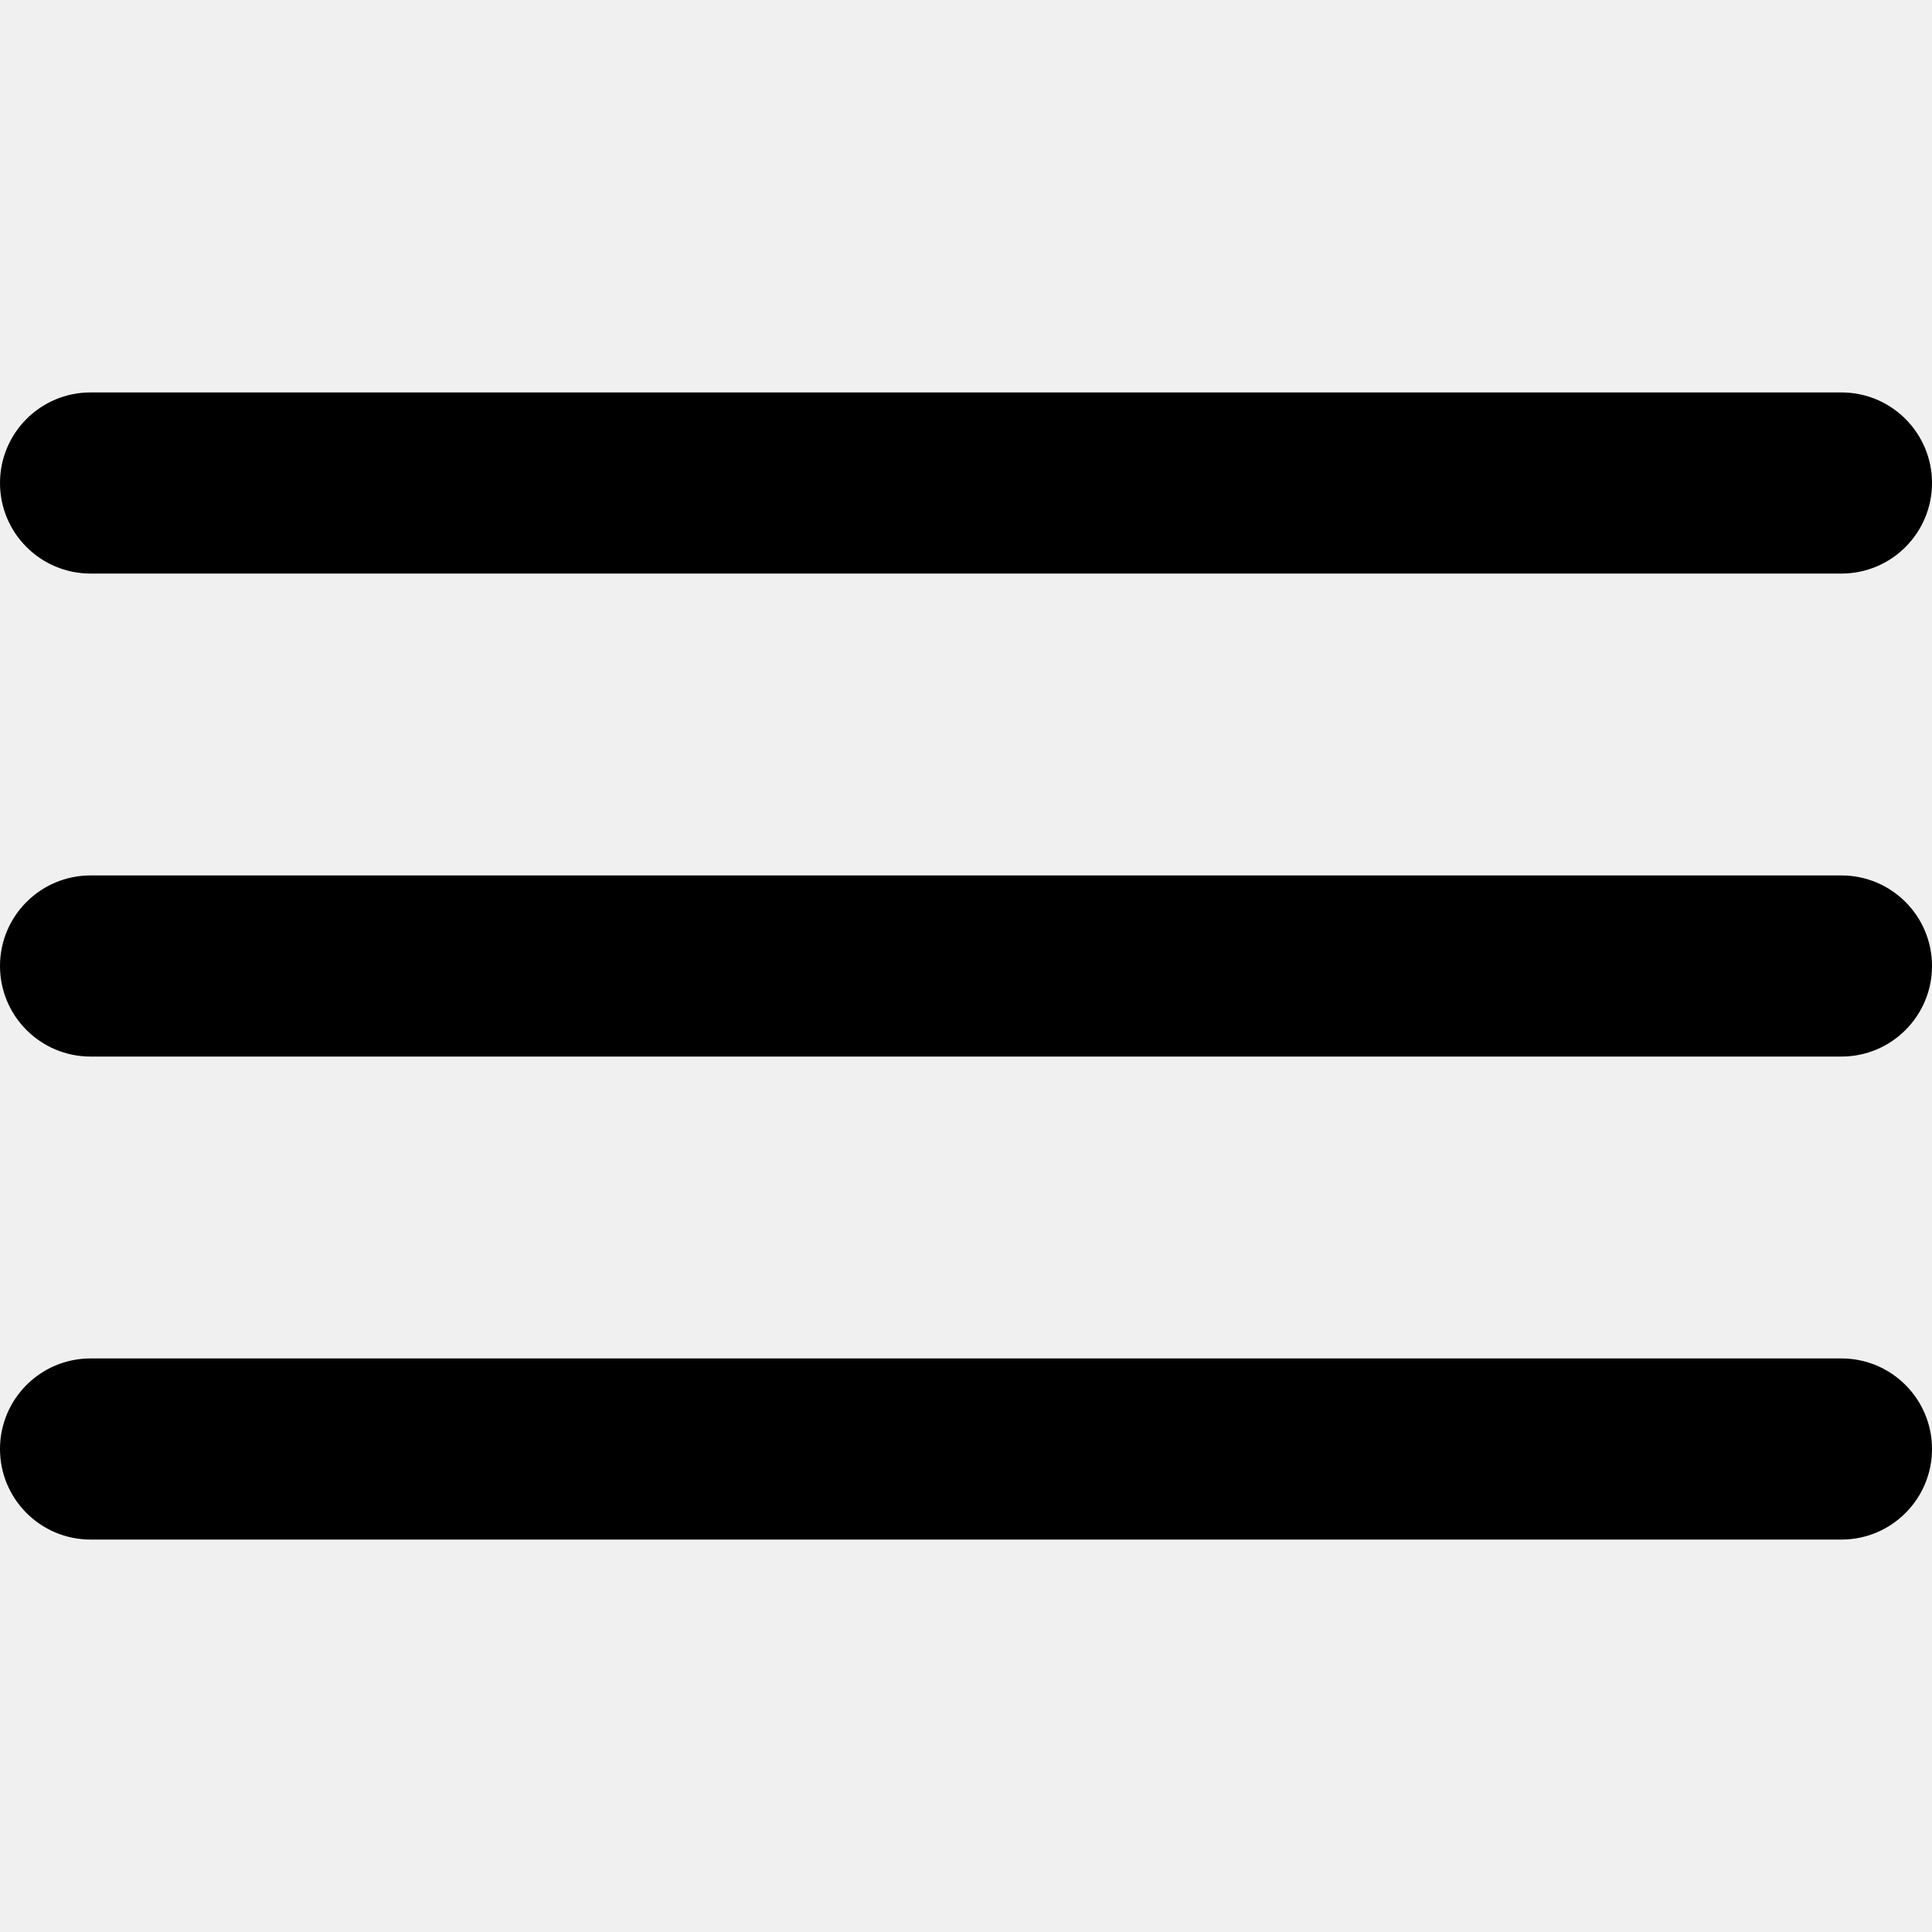
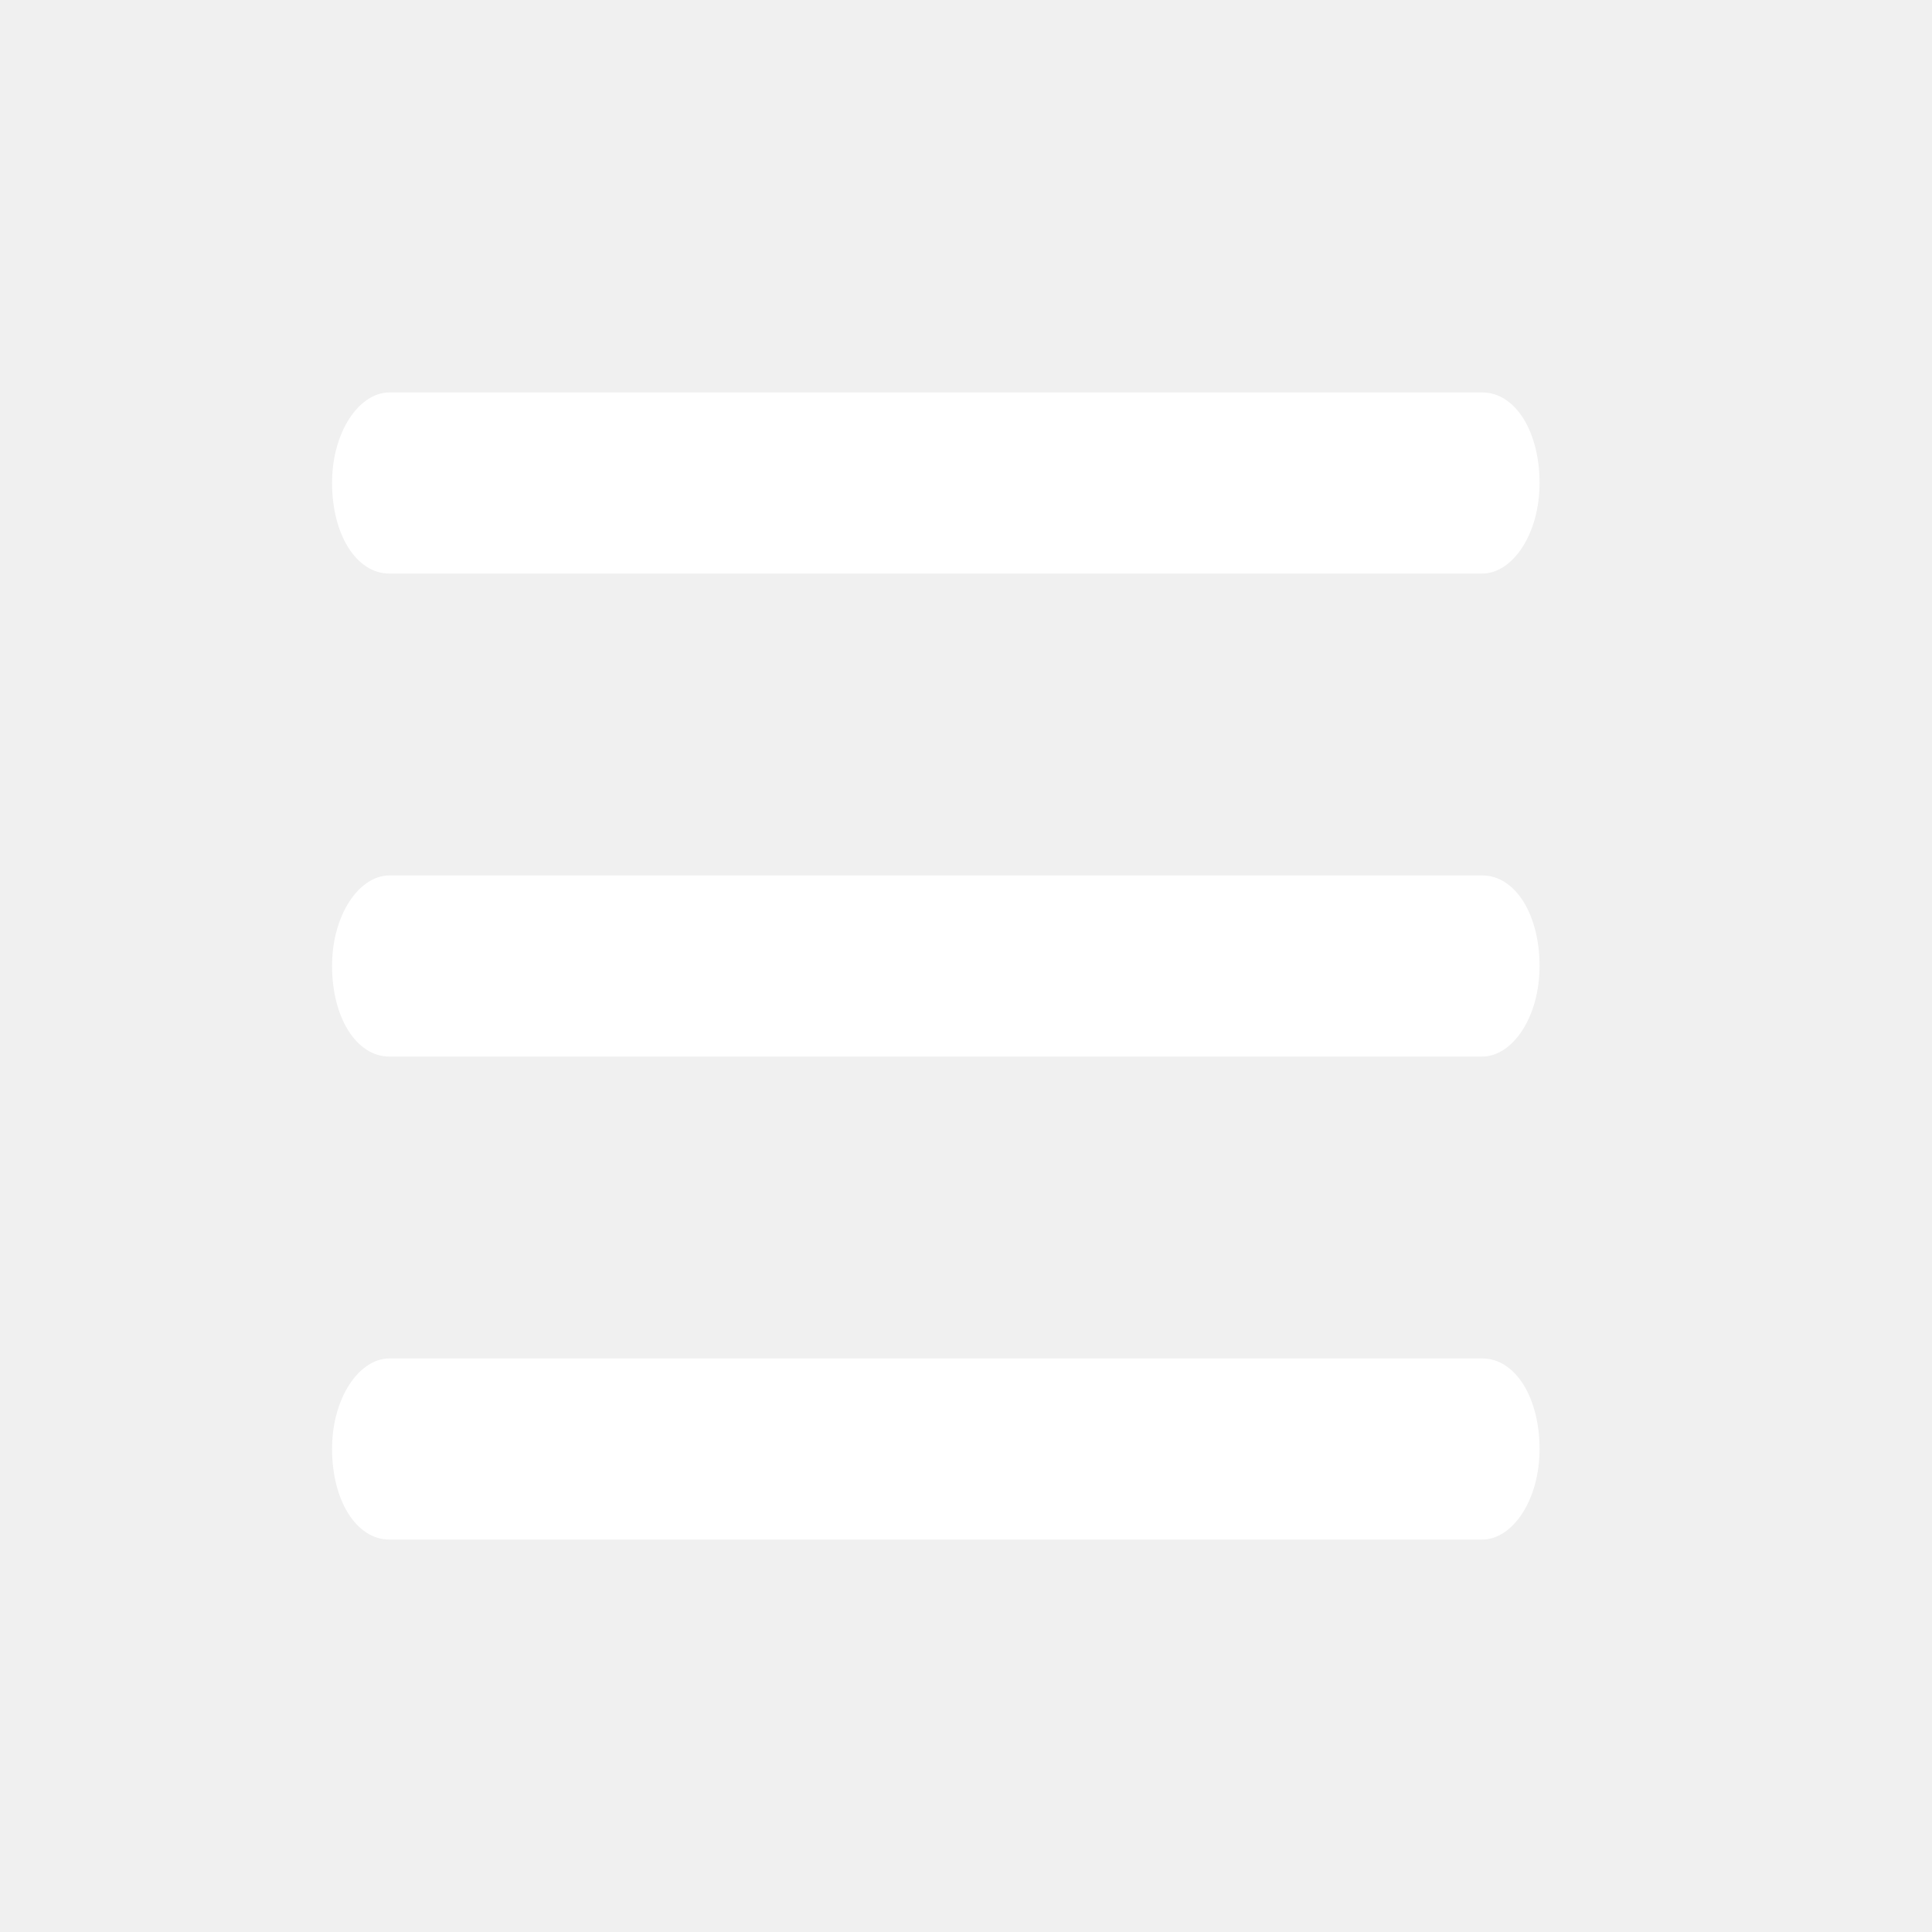
- <svg xmlns="http://www.w3.org/2000/svg" width="64" height="64" viewBox="0 0 64 64">
-   <path d="M3 19h58c1.657 0 3-1.343 3-3s-1.343-3-3-3H3c-1.657 0-3 1.343-3 3s1.343 3 3 3zm58 10H3c-1.657 0-3 1.343-3 3s1.343 3 3 3h58c1.657 0 3-1.343 3-3s-1.343-3-3-3zm0 16H3c-1.657 0-3 1.343-3 3s1.343 3 3 3h58c1.657 0 3-1.343 3-3s-1.343-3-3-3z" />
+ <svg xmlns="http://www.w3.org/2000/svg" id="Layer_1" viewBox="0 0 64 64">
+   <style>.st0{enable-background:new ;} .st1{fill:#FFFFFF;}</style>
+   <g id="LIST_1_" class="st0">
+     <path class="st1" d="M12.9 19h36.2c1 0 1.9-1.3 1.9-3s-.8-3-1.9-3H12.9c-1 0-1.9 1.3-1.9 3s.8 3 1.9 3zm36.2 10H12.9c-1 0-1.9 1.3-1.9 3s.8 3 1.9 3h36.2c1 0 1.9-1.3 1.9-3s-.8-3-1.9-3zm0 16H12.9c-1 0-1.9 1.3-1.9 3s.8 3 1.9 3h36.2c1 0 1.9-1.3 1.9-3s-.8-3-1.9-3z" id="LIST" />
+   </g>
</svg>
